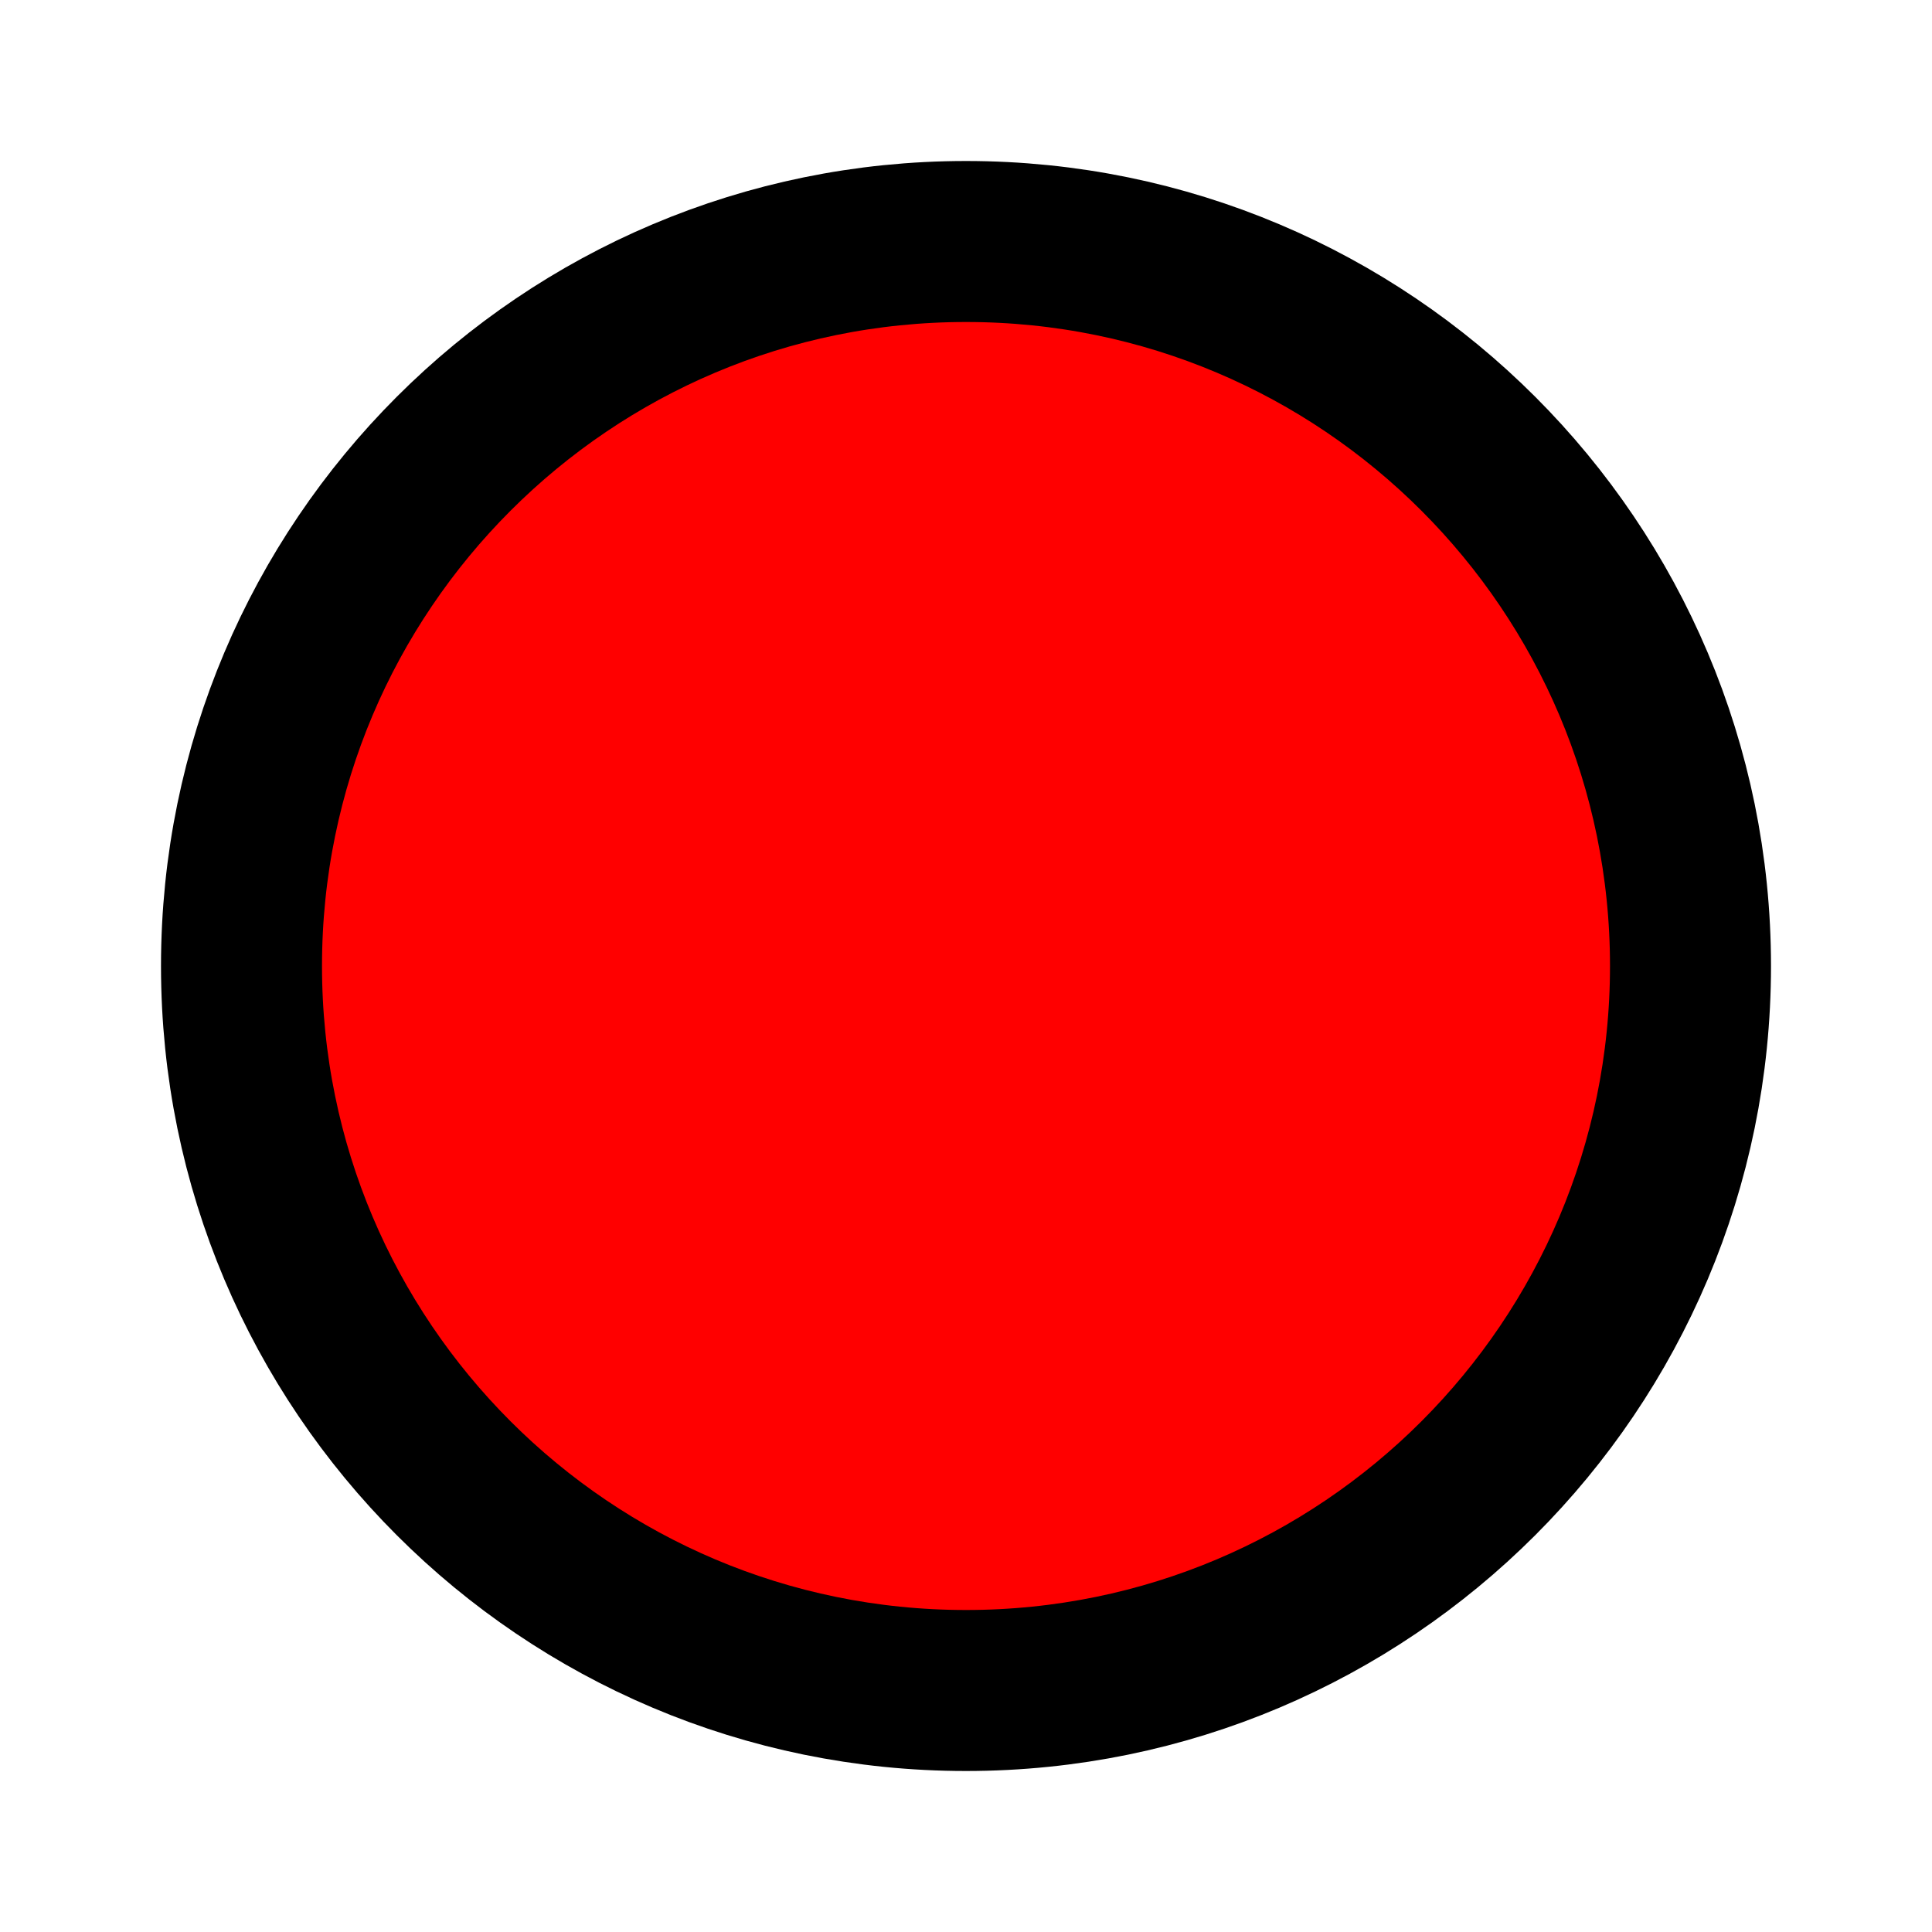
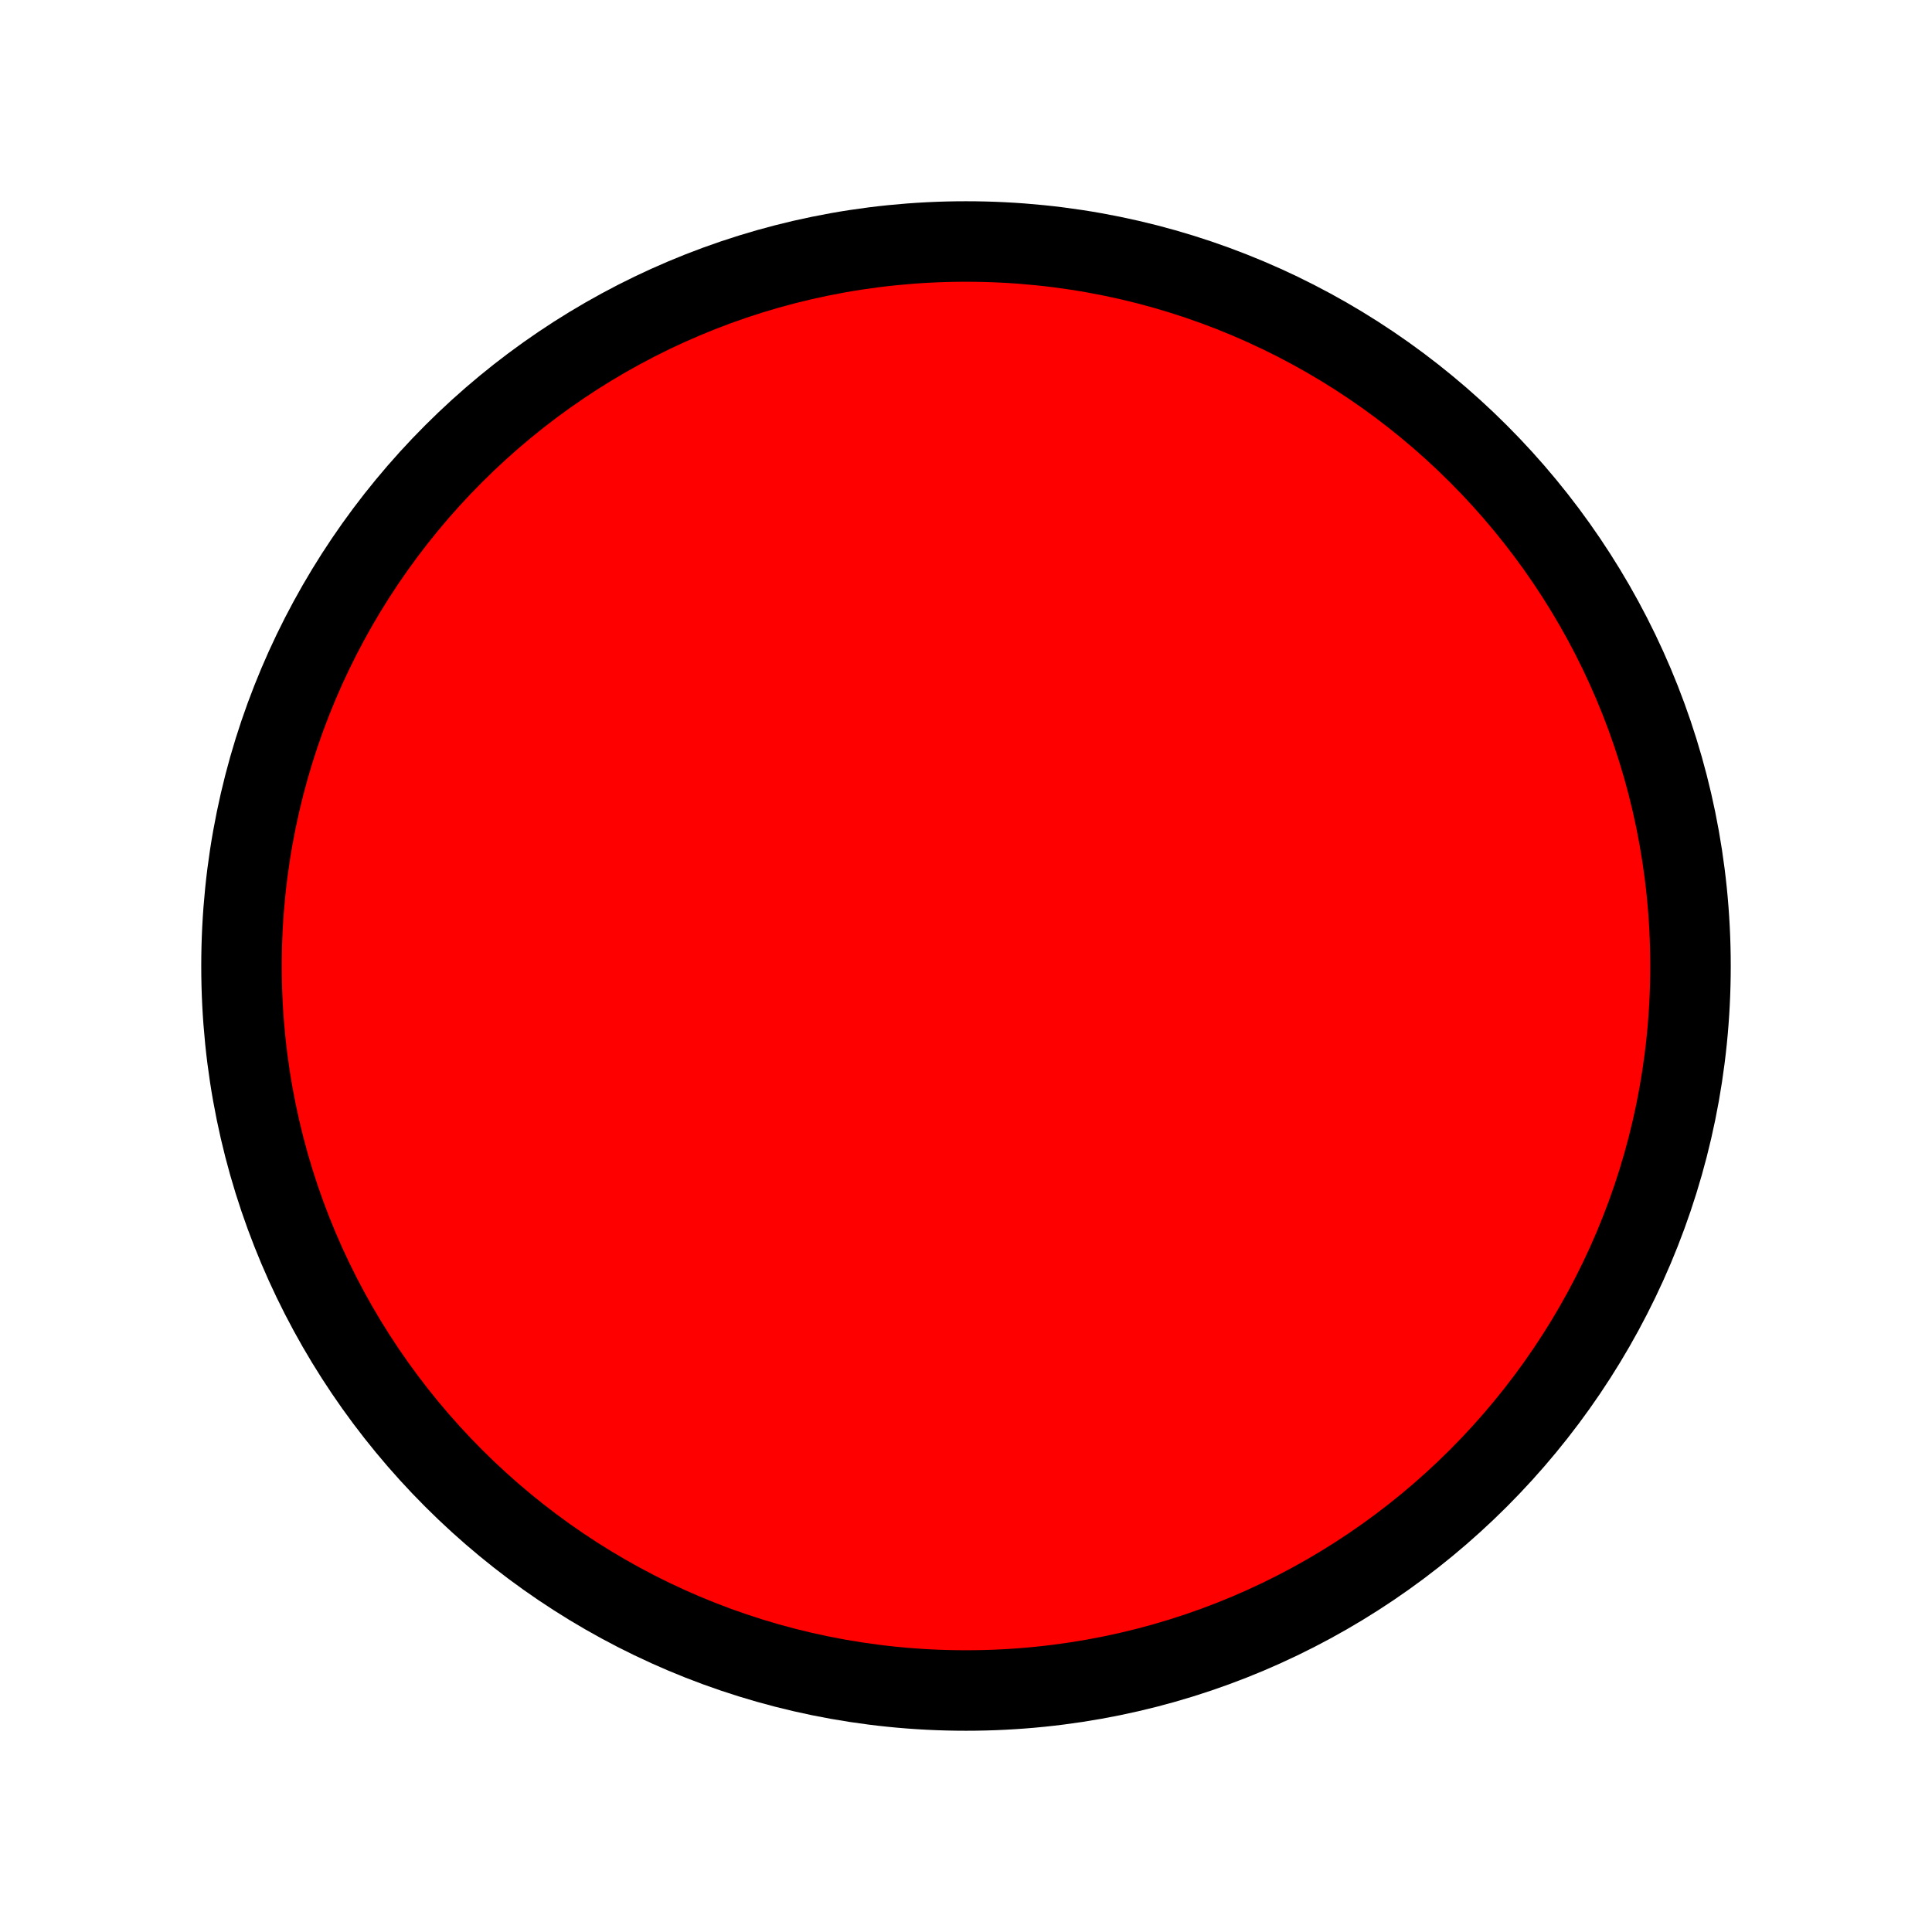
- <svg xmlns="http://www.w3.org/2000/svg" class="icon icon-tabler icon-tabler-circle" width="24" height="24" viewBox="0 0 24 24" stroke-width="2" stroke="currentColor" fill="red" stroke-linecap="round" stroke-linejoin="round">
+ <svg xmlns="http://www.w3.org/2000/svg" class="icon icon-tabler icon-tabler-circle" width="24" height="24" viewBox="0 0 24 24" stroke-width="1" stroke="currentColor" fill="red" stroke-linecap="round" stroke-linejoin="round">
  <path stroke="none" d="M0 0h24v24H0z" fill="none" />
  <circle cx="12" cy="12" r="9" />
</svg>
